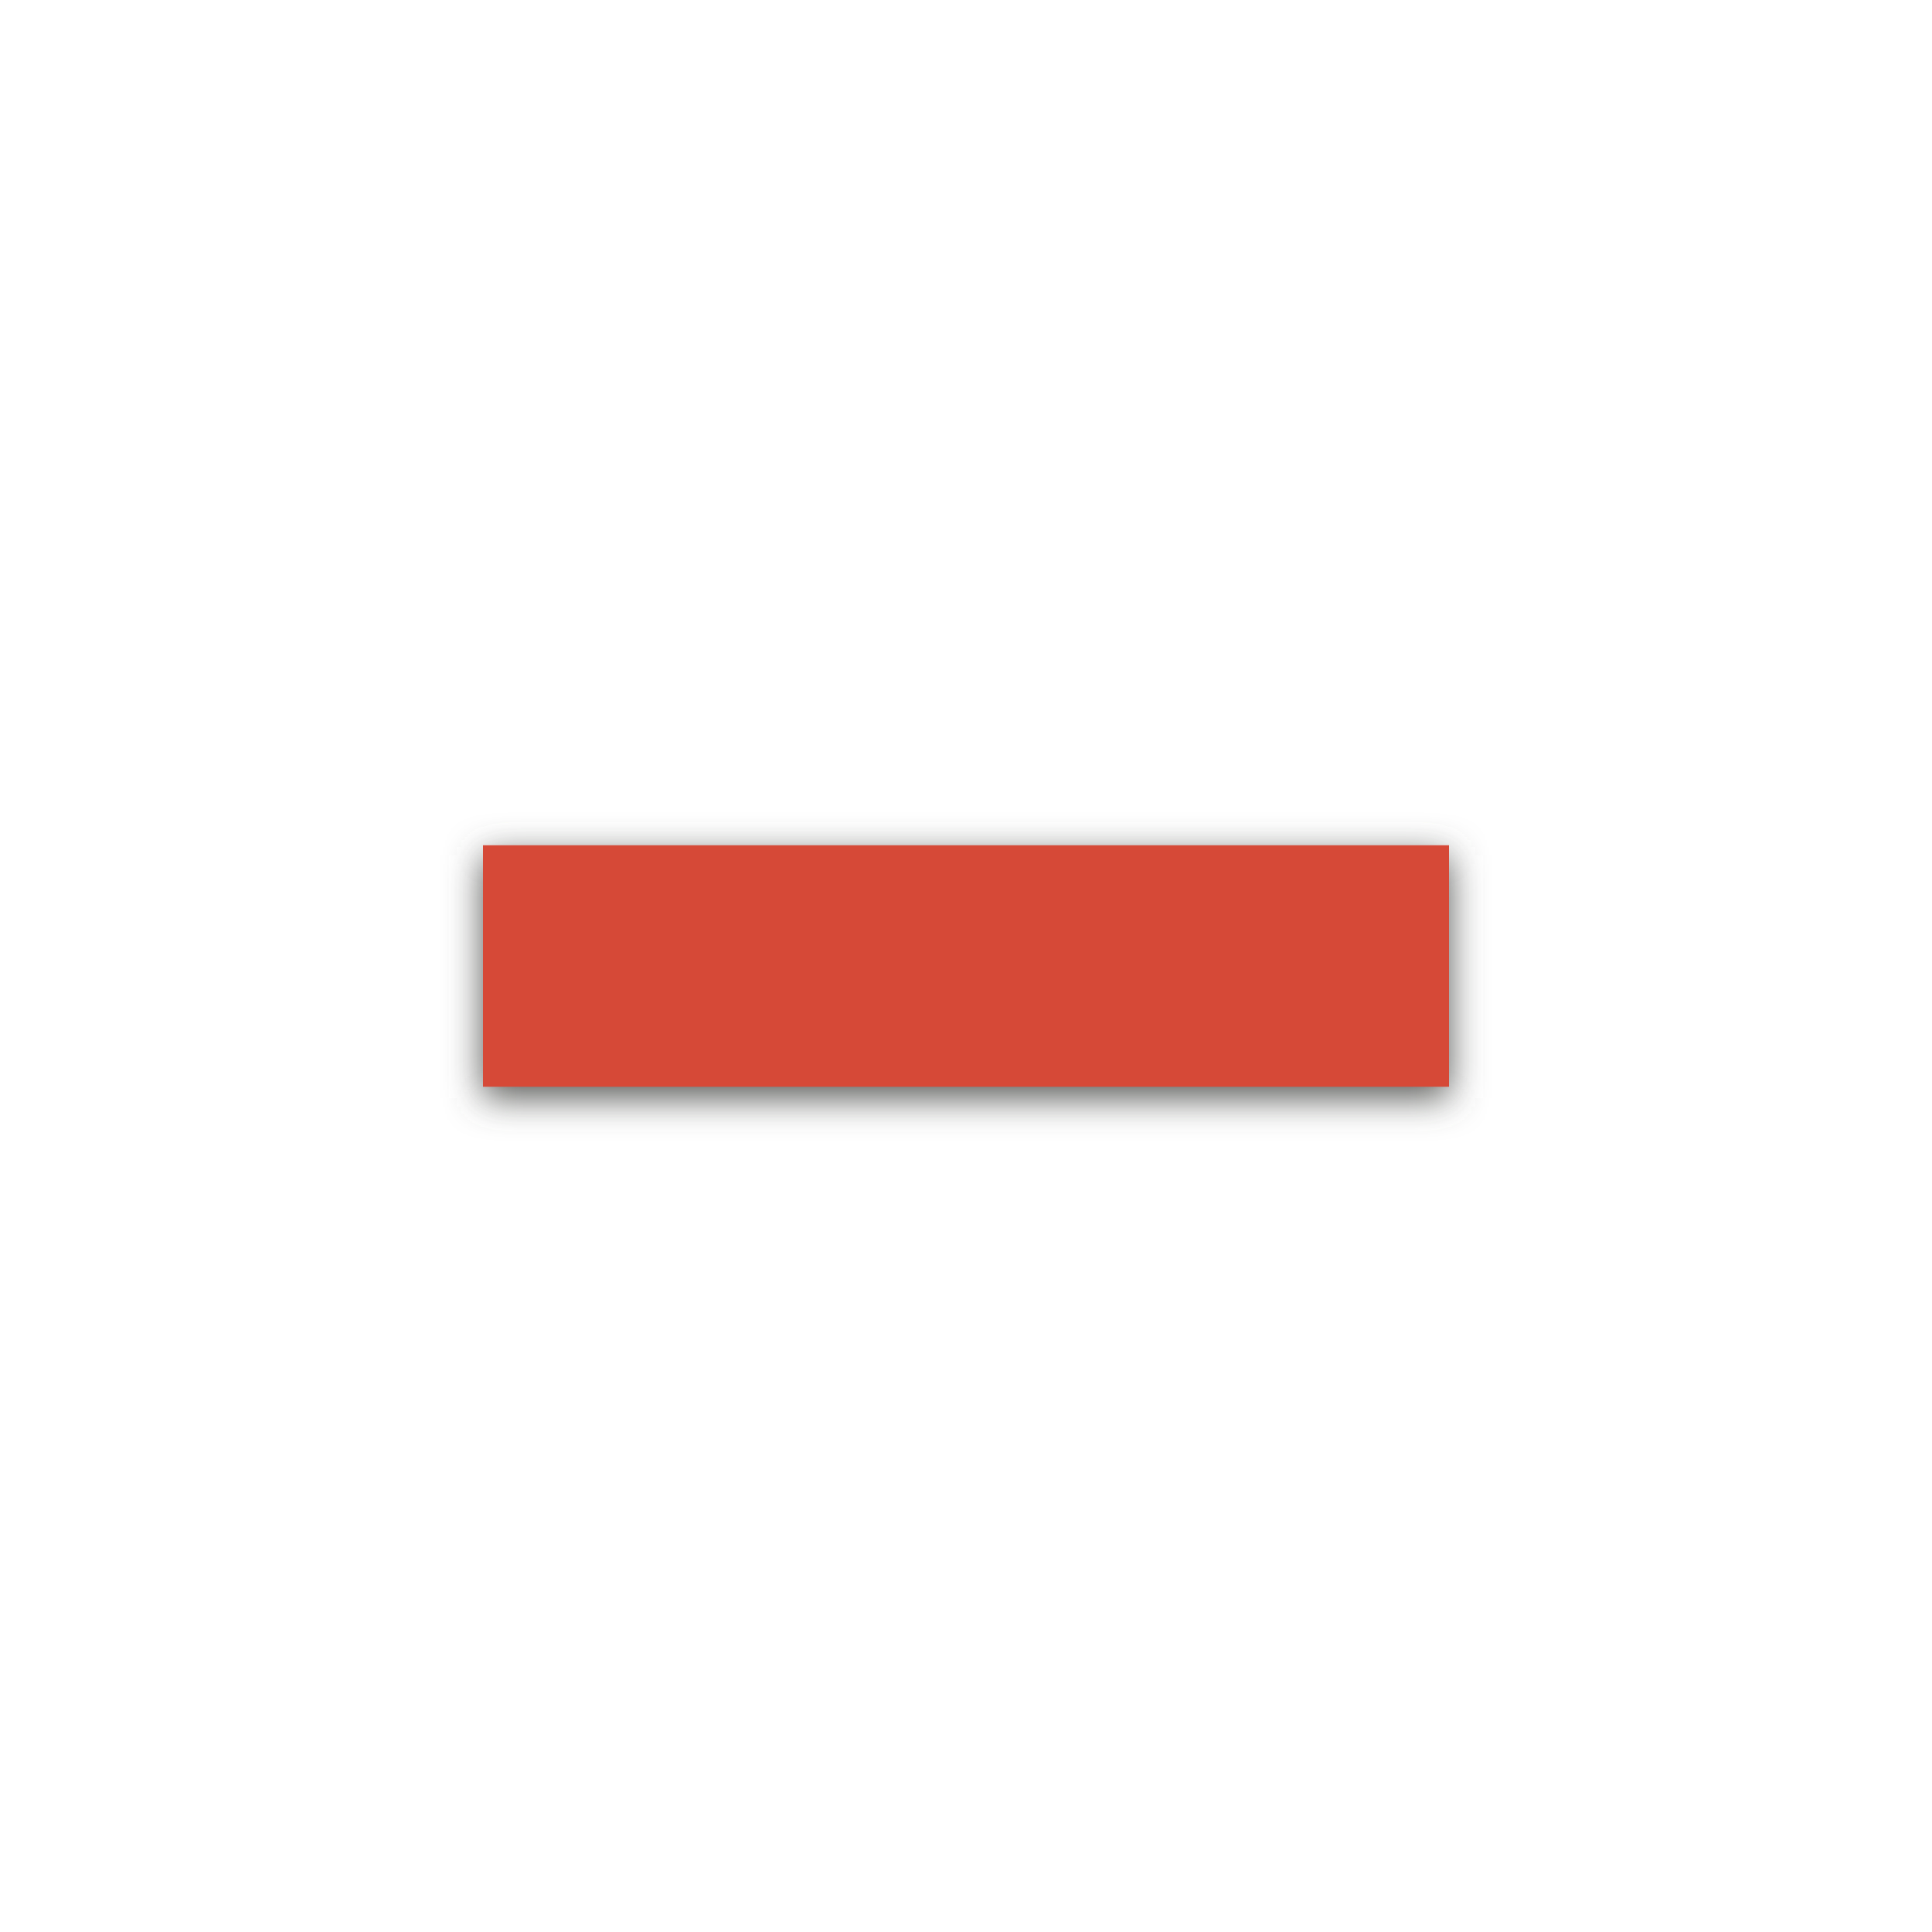
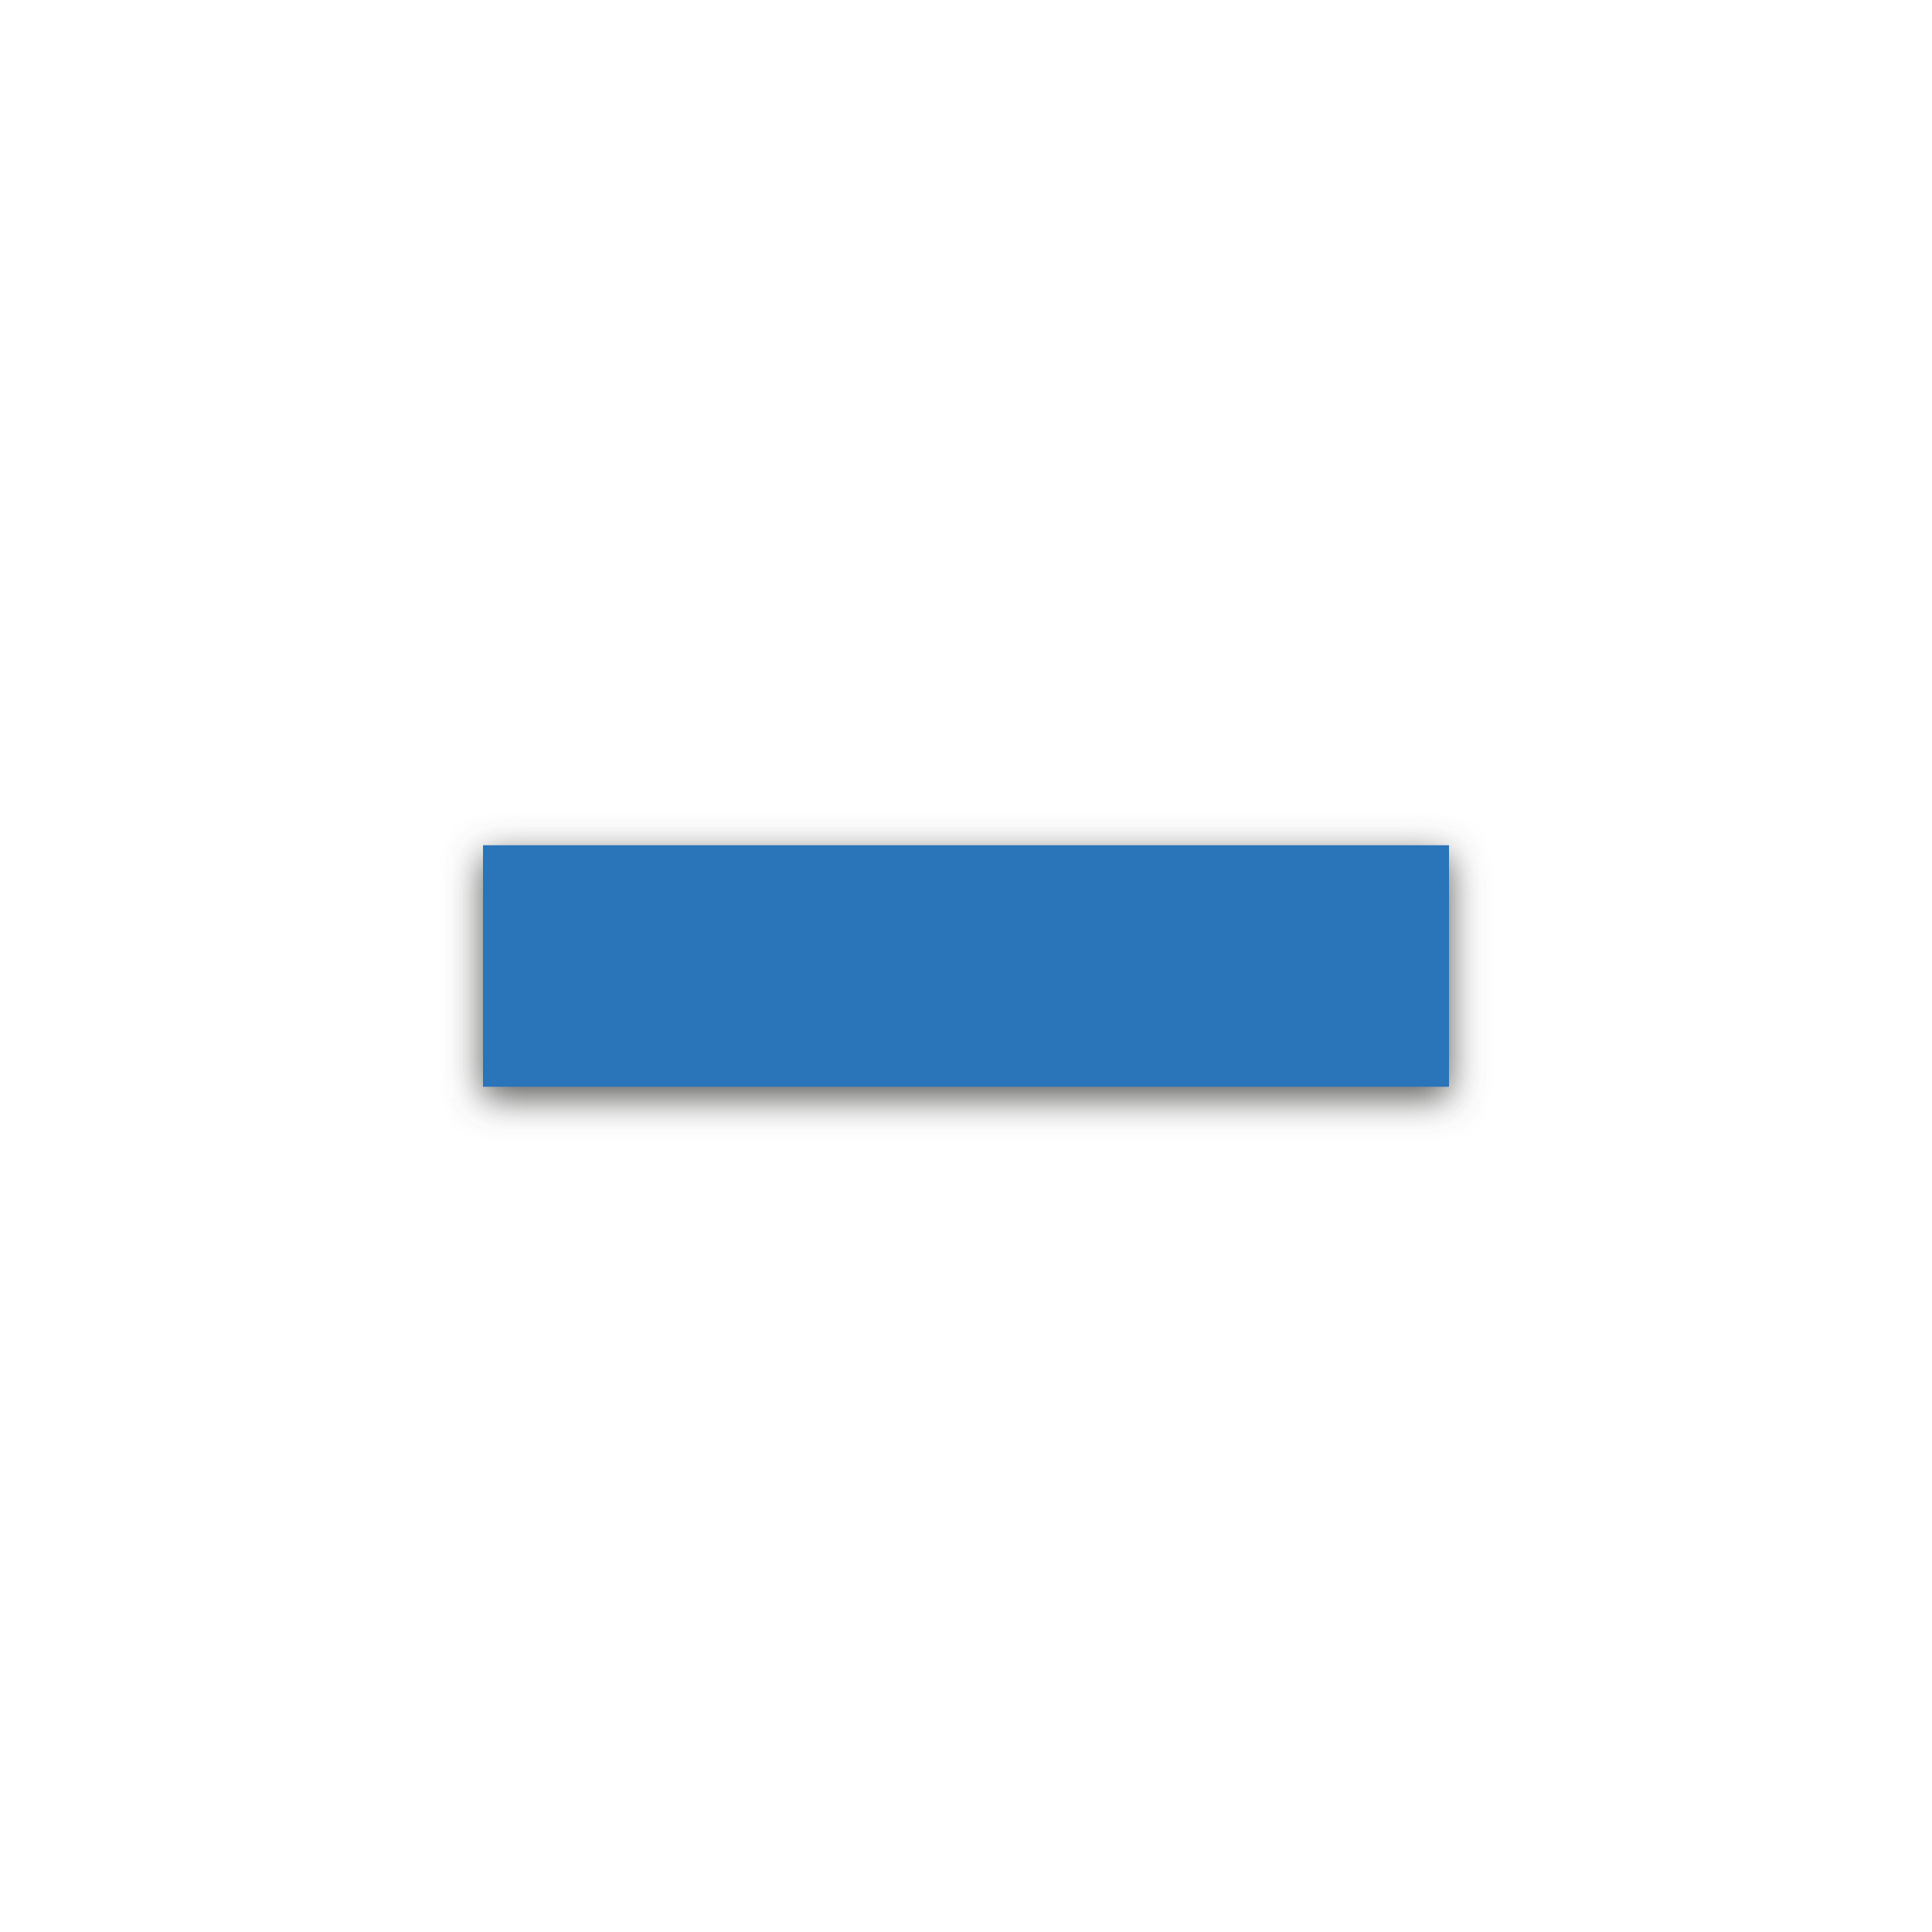
<svg xmlns="http://www.w3.org/2000/svg" viewBox="0 0 16 16">
  <defs>
    <filter width="1.09" x="-.045" y="-.18" height="1.36" id="filter3971">
      <feGaussianBlur stdDeviation=".15" />
    </filter>
  </defs>
  <g transform="translate(0 -1036.362)">
    <rect width="8" x="4" y="1043.451" height="2" style="fill:#555753;filter:url(#filter3971)" />
-     <rect width="8" x="4" y="7" height="2" style="fill:#d64937" transform="translate(0 1036.362)" />
+     <rect width="8" x="4" y="7" height="2" style="fill:#2a74b9" transform="translate(0 1036.362)" />
  </g>
</svg>
